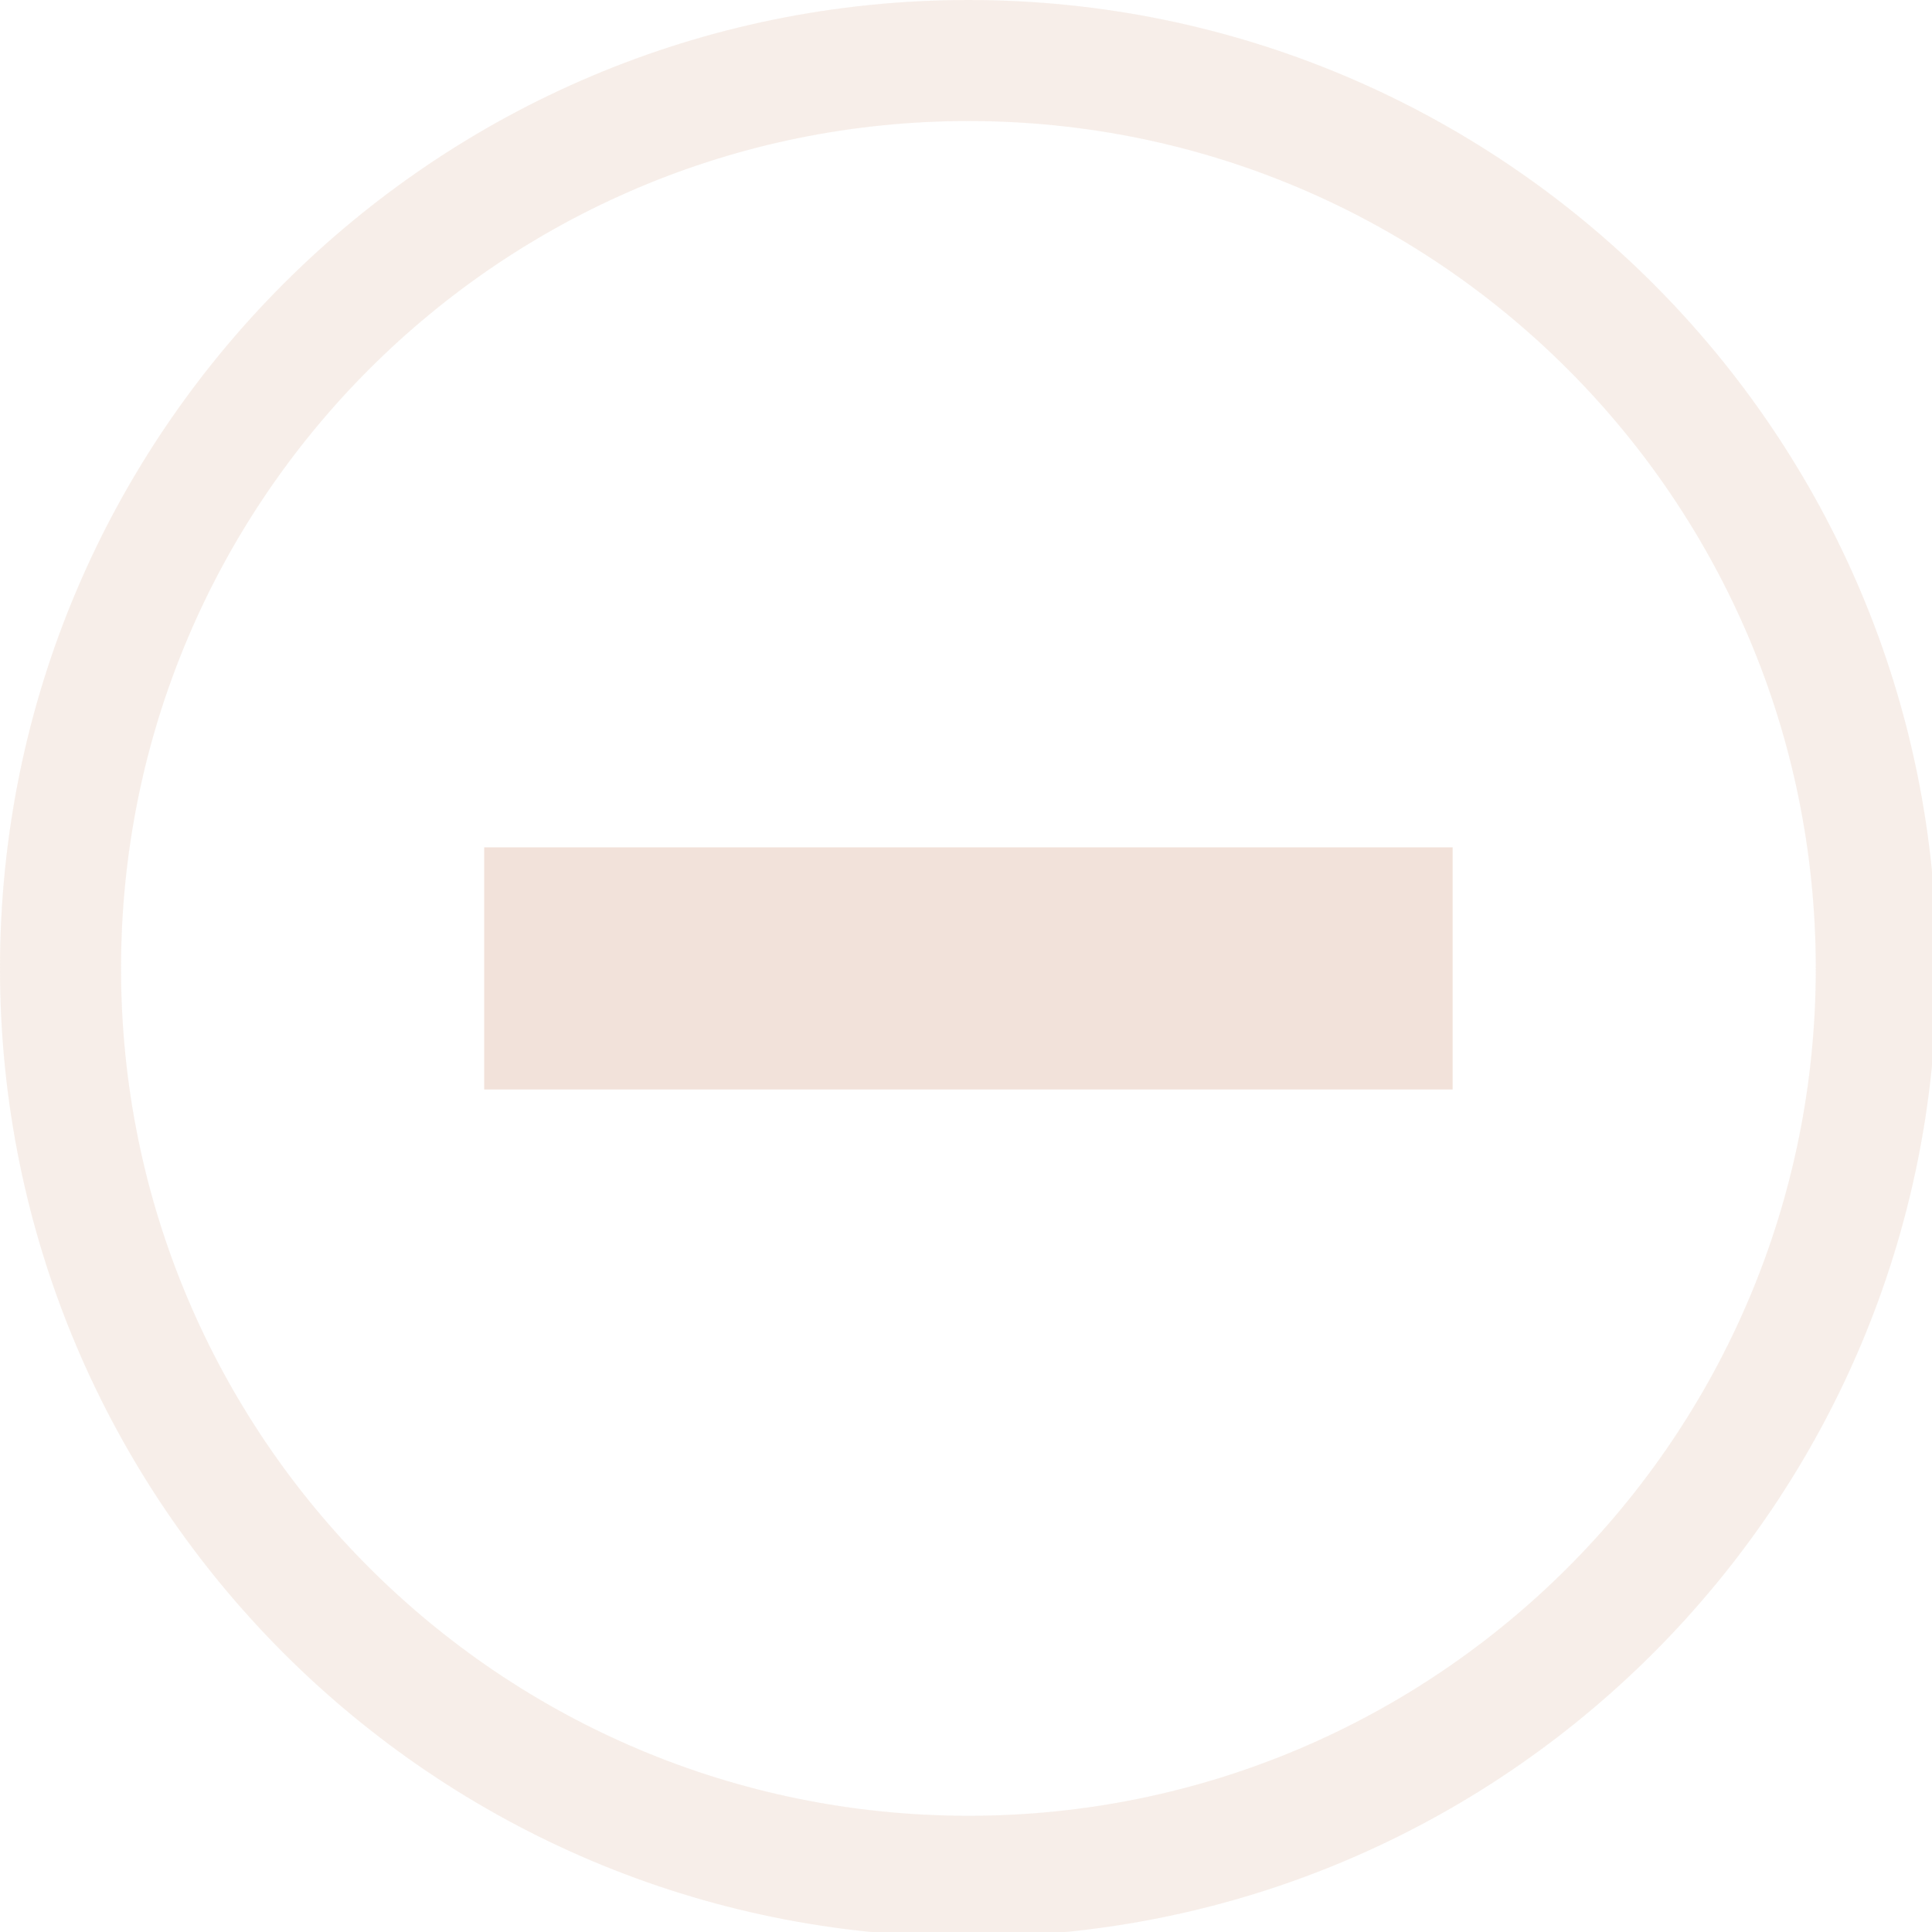
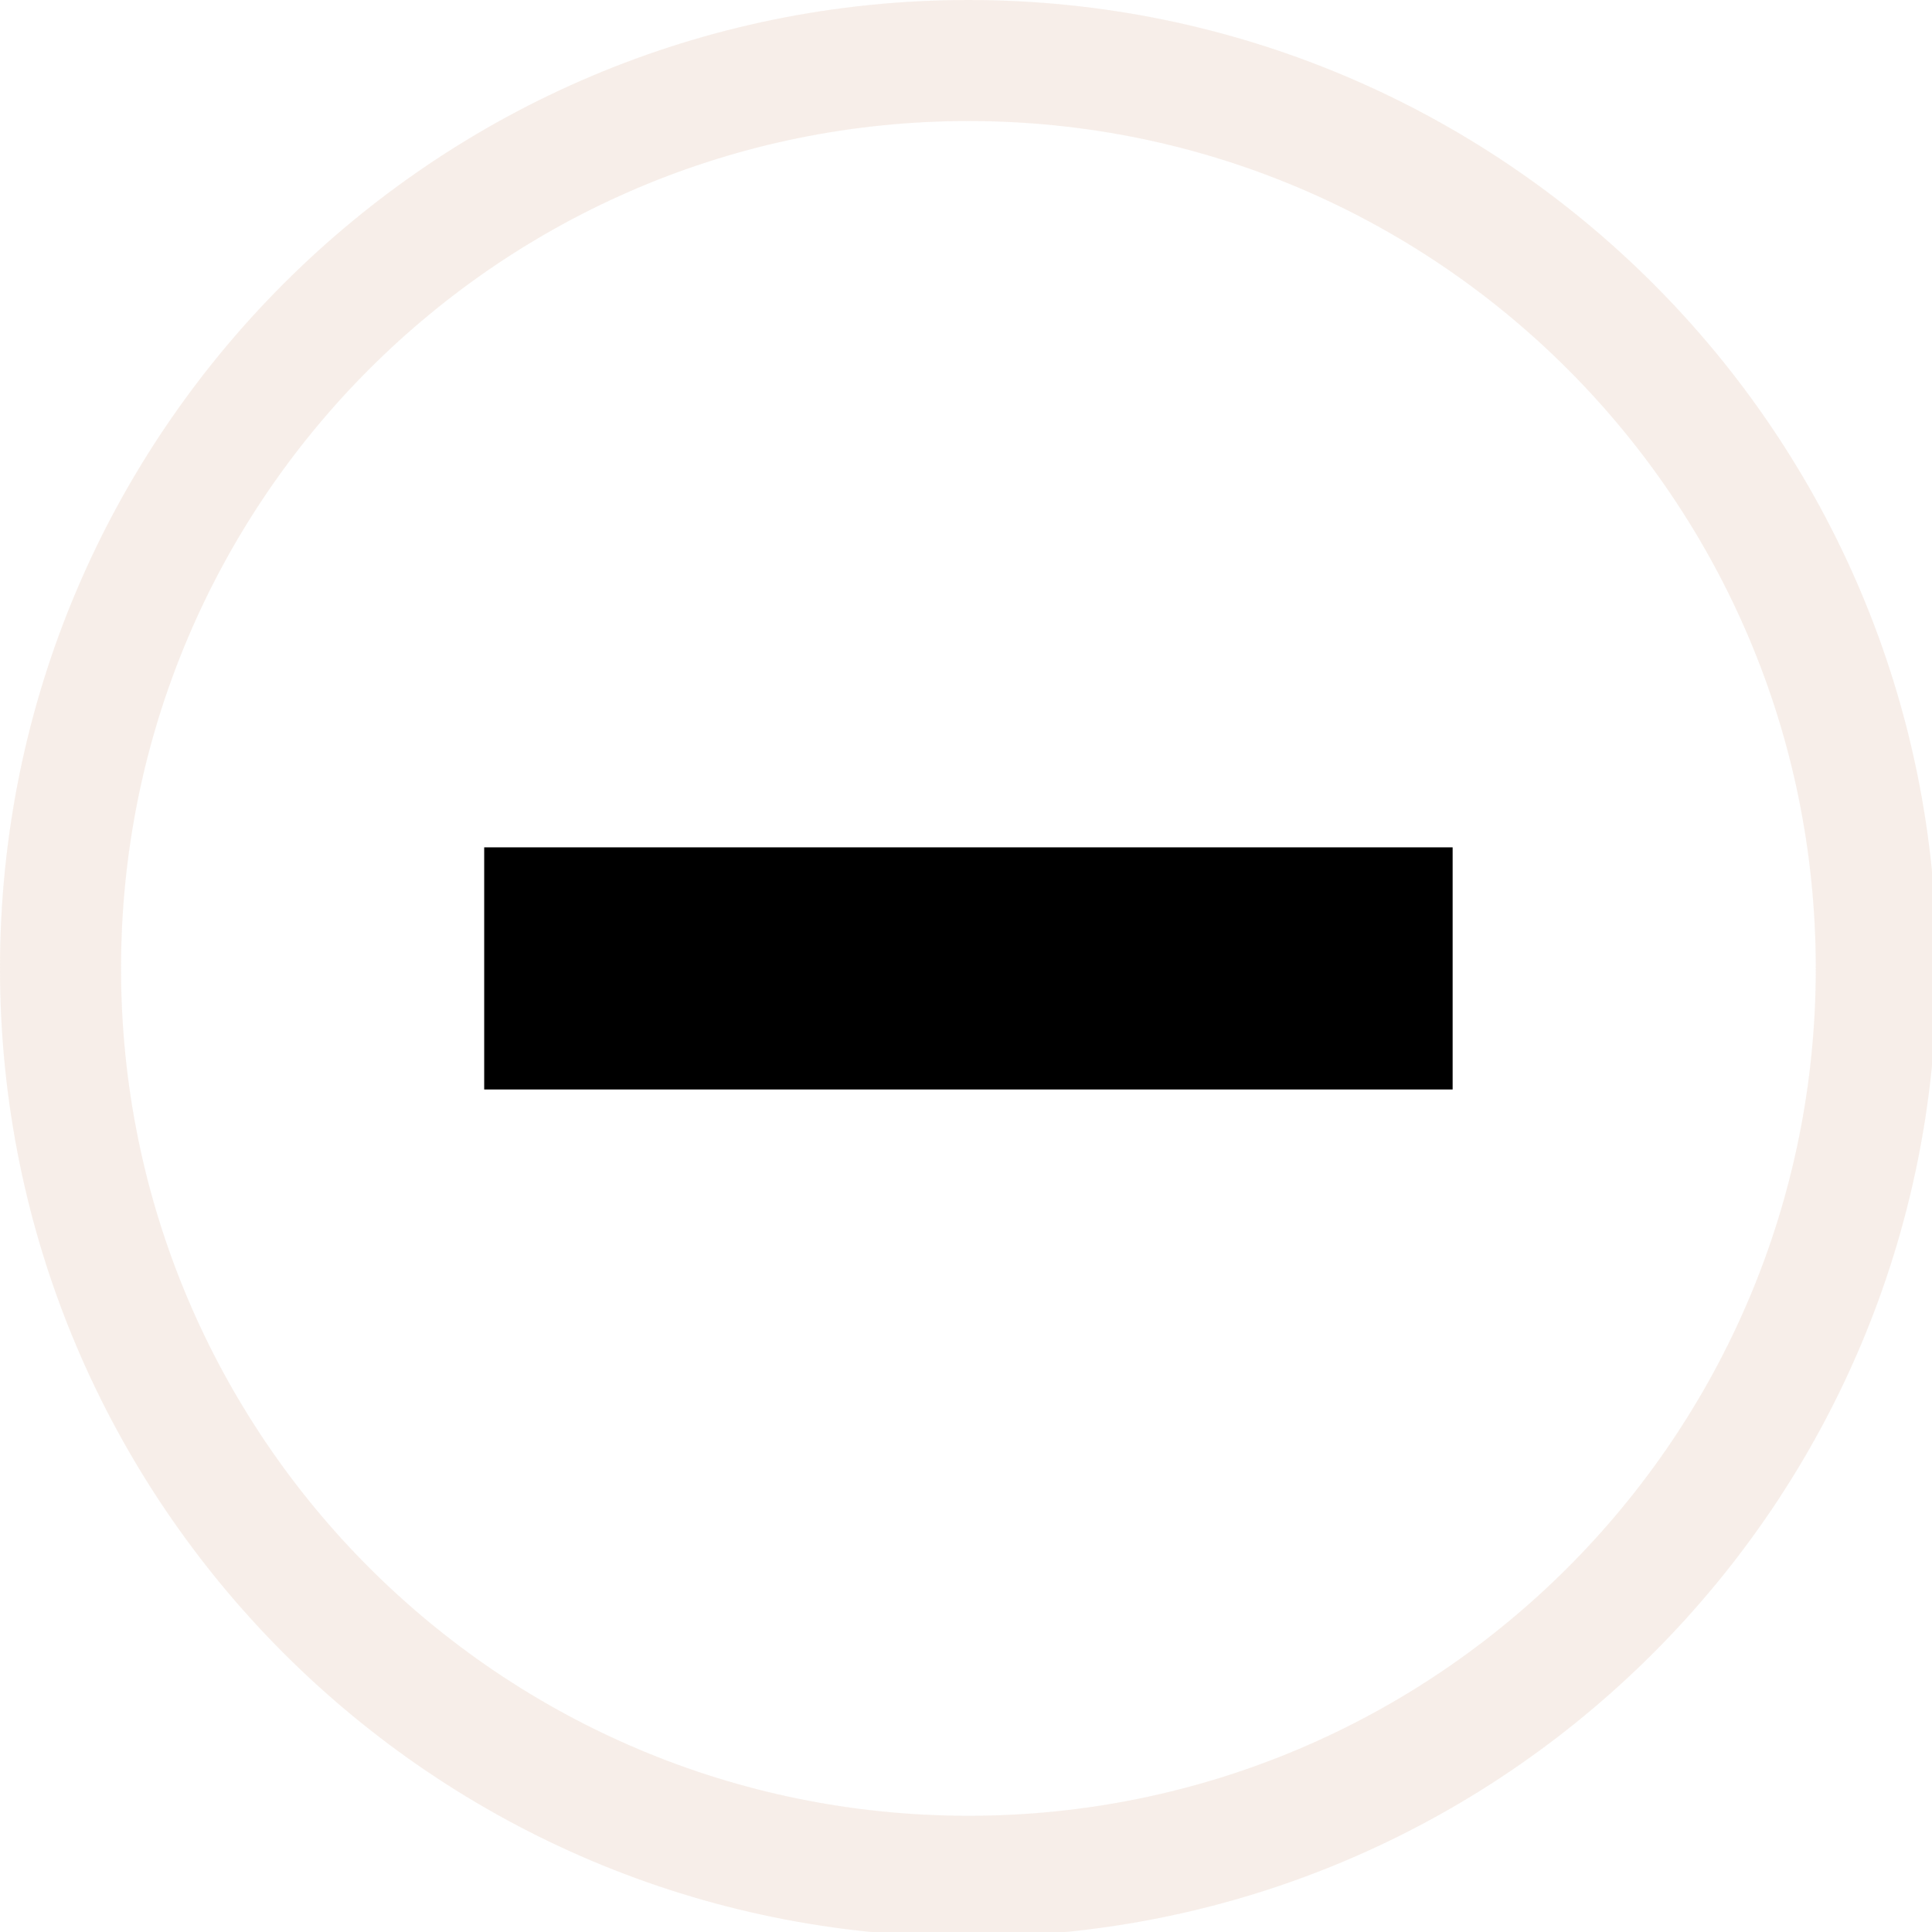
<svg xmlns="http://www.w3.org/2000/svg" width="133pt" height="133pt" viewBox="0 0 133 133" version="1.1">
  <g id="surface1">
    <path style=" stroke:none;fill-rule:nonzero;fill:#f2e2da;fill-opacity:0.5;" d="M 66.668 0 C 29.852 0 0 29.852 0 66.668 C 0 103.484 29.852 133.332 66.668 133.332 C 103.484 133.332 133.332 103.484 133.332 66.668 C 133.332 29.852 103.484 0 66.668 0 Z M 66.668 8.332 C 98.895 8.332 125 34.441 125 66.668 C 125 98.895 98.895 125 66.668 125 C 34.441 125 8.332 98.895 8.332 66.668 C 8.332 34.441 34.441 8.332 66.668 8.332 Z M 66.668 8.332 " />
    <path style=" stroke:none;fill-rule:nonzero;fill:#f2e2da;fill-opacity:0.15;" d="M 66.668 0 C 29.852 0 0 29.852 0 66.668 C 0 103.484 29.852 133.332 66.668 133.332 C 103.484 133.332 133.332 103.484 133.332 66.668 C 133.332 29.852 103.484 0 66.668 0 Z M 66.668 8.332 C 98.895 8.332 125 34.441 125 66.668 C 125 98.895 98.895 125 66.668 125 C 34.441 125 8.332 98.895 8.332 66.668 C 8.332 34.441 34.441 8.332 66.668 8.332 Z M 66.668 8.332 " />
-     <path style=" stroke:none;fill-rule:nonzero;fill:#f2e2da;fill-opacity:1;" d="M 33.332 58.332 L 100 58.332 L 100 75 L 33.332 75 Z M 33.332 58.332 " />
+     <path style=" stroke:none;fill-rule:nonzero;fill:#000000;fill-opacity:1;" d="M 33.332 58.332 L 100 58.332 L 100 75 L 33.332 75 Z M 33.332 58.332 " />
  </g>
</svg>
